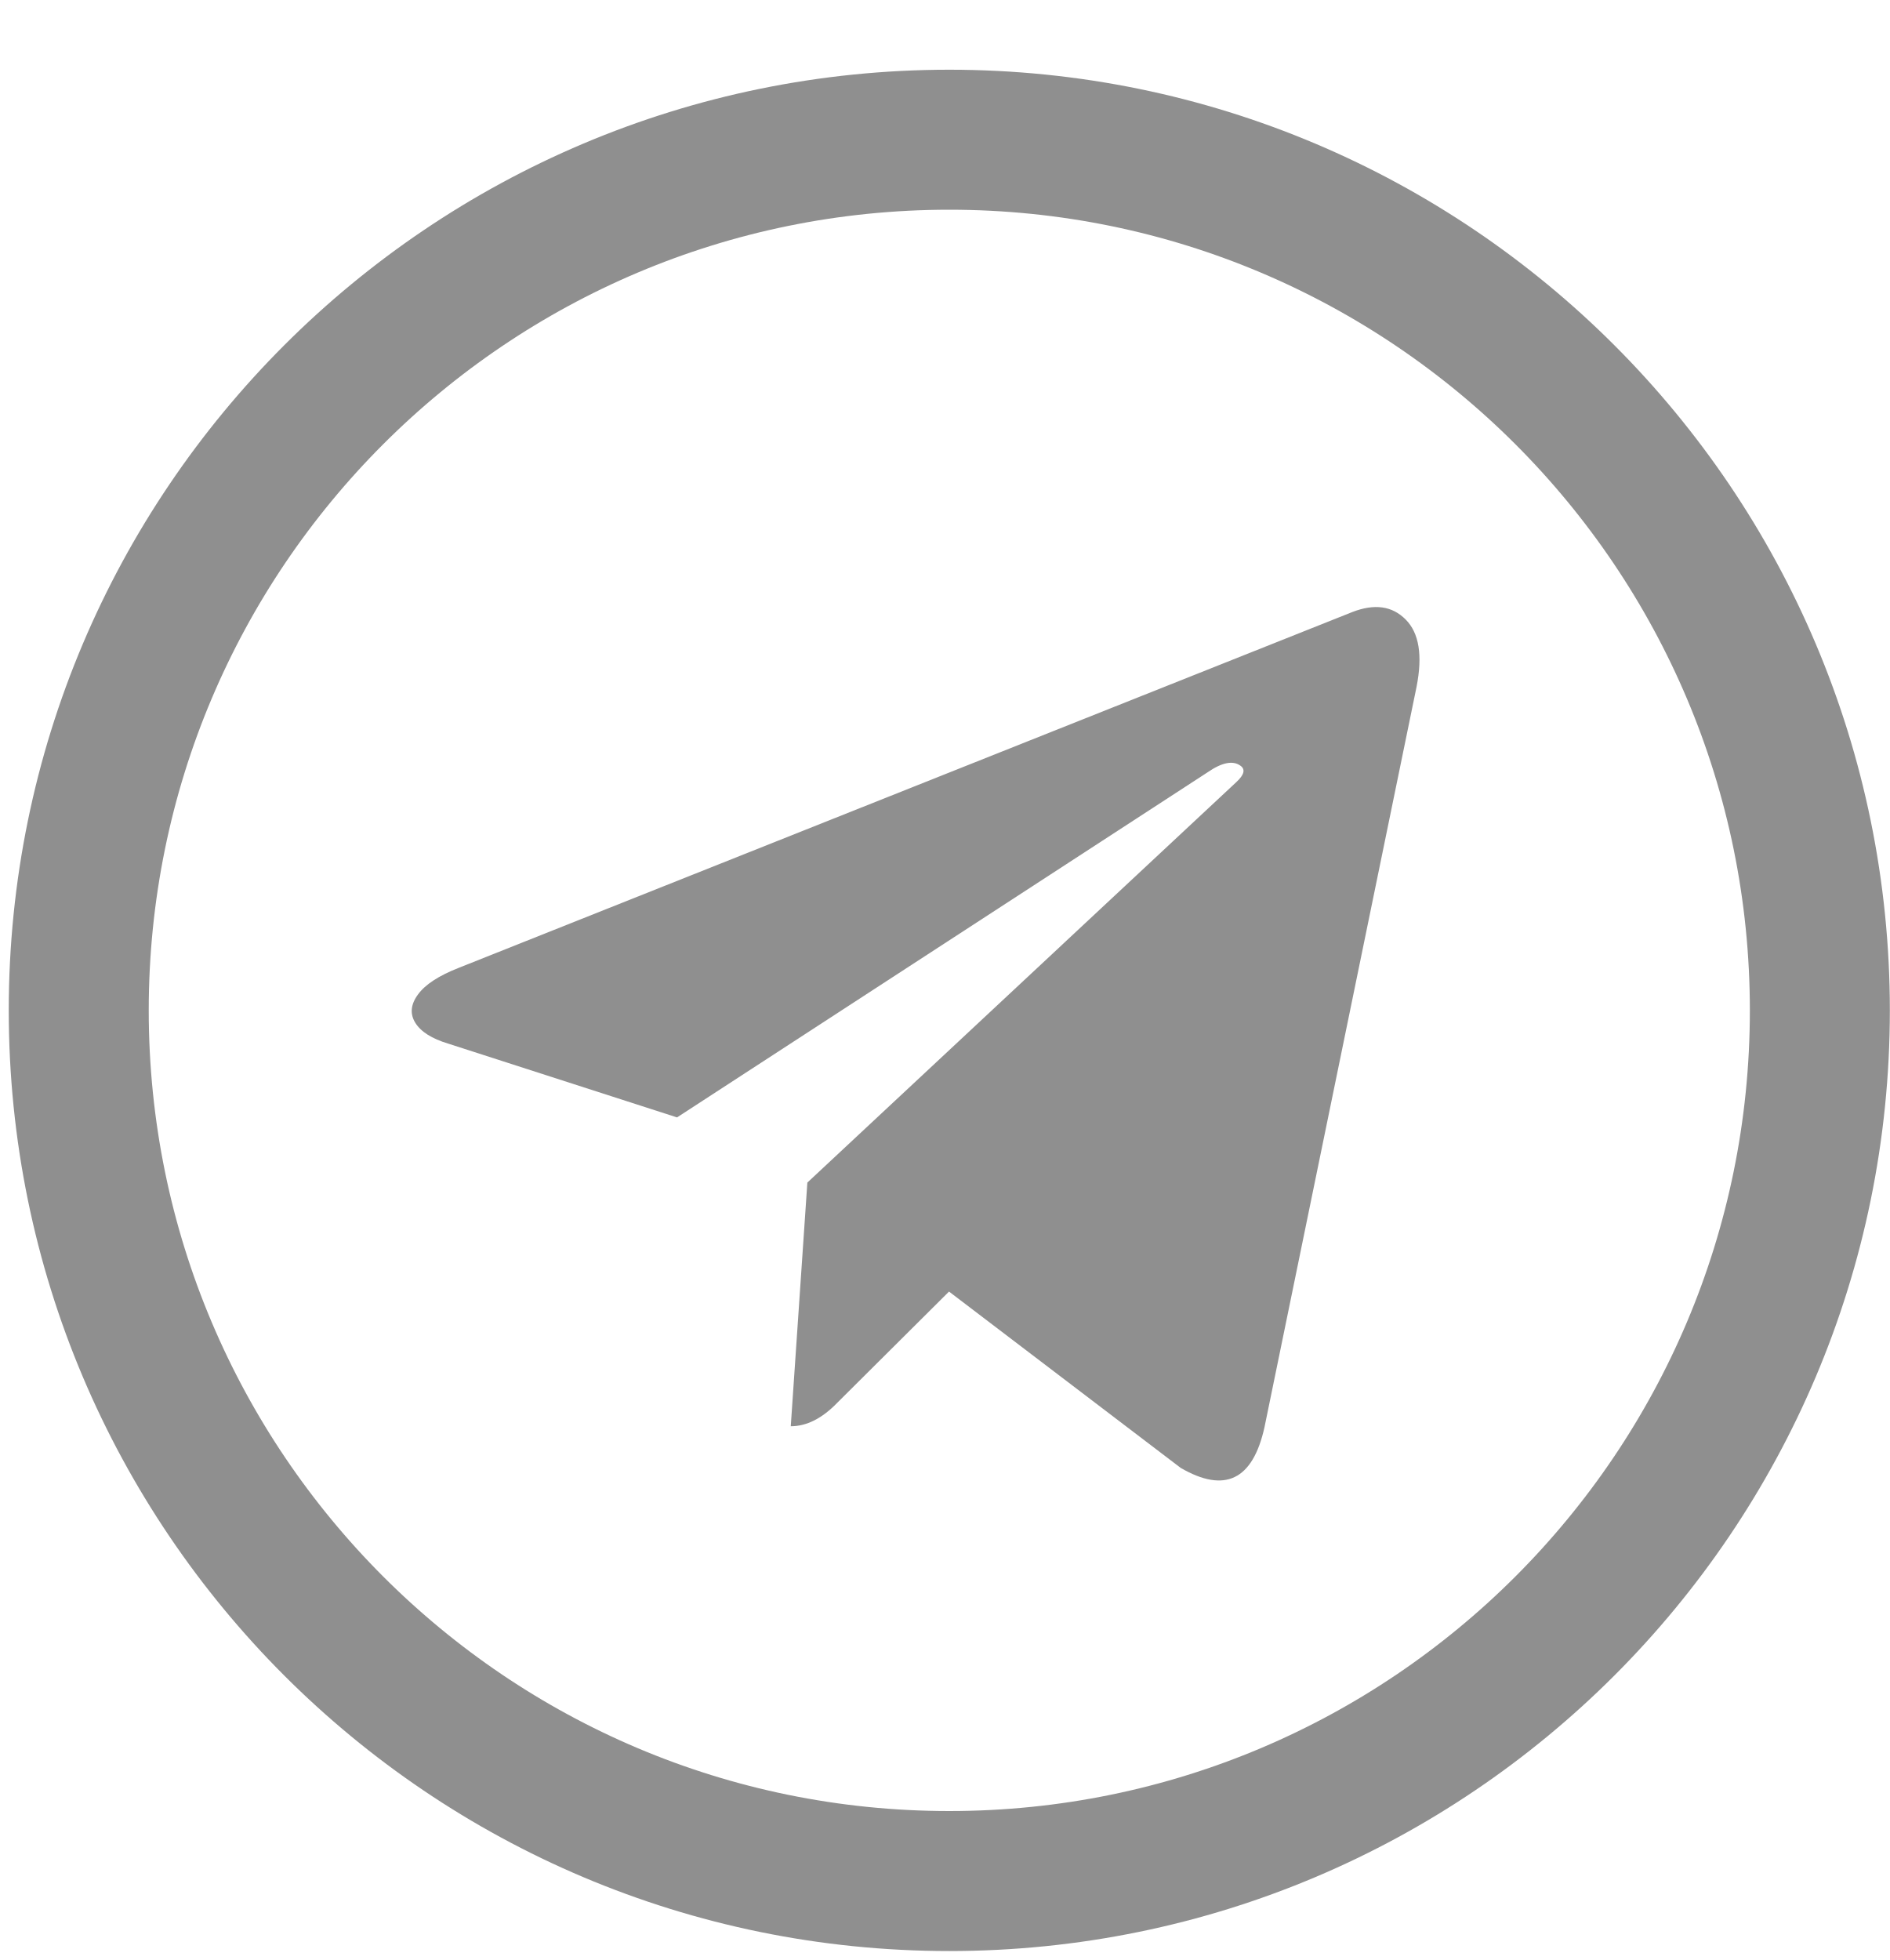
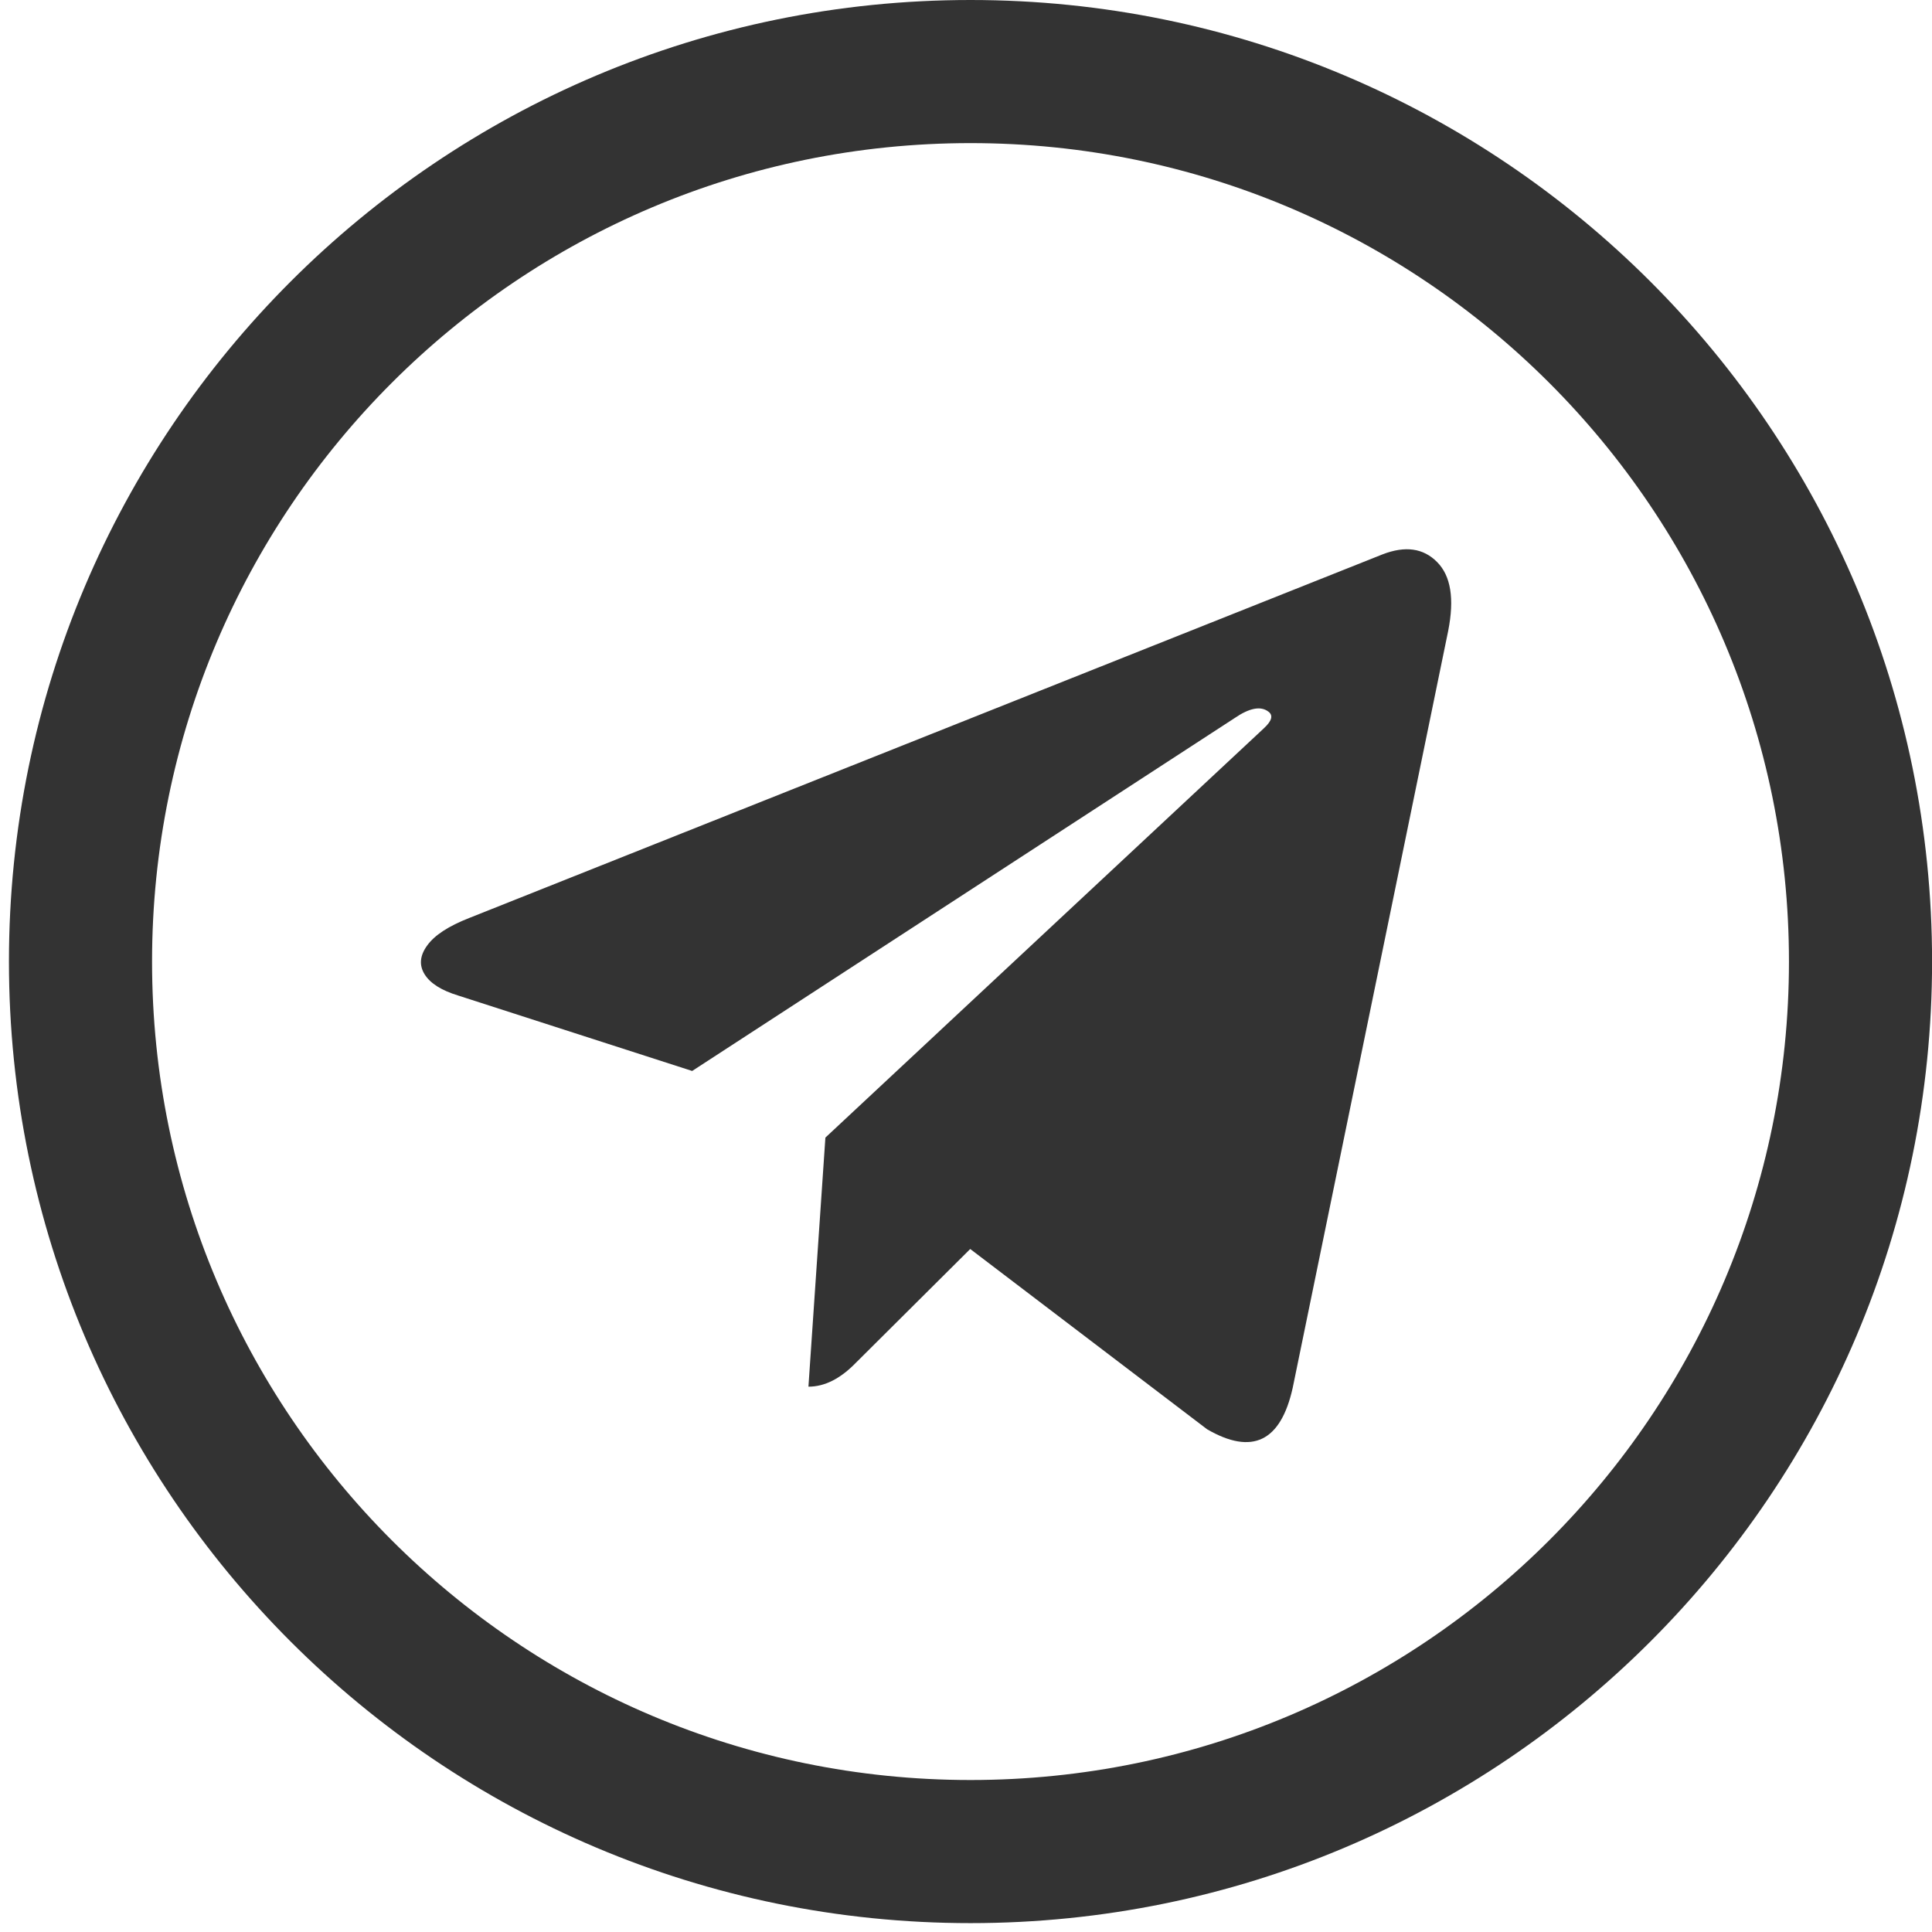
- <svg xmlns="http://www.w3.org/2000/svg" width="27" height="28" viewBox="0 0 27 28" fill="none">
-   <path d="M18.066 20.39L20.239 9.811C20.327 9.364 20.276 9.043 20.083 8.85C19.891 8.656 19.638 8.621 19.322 8.743L6.555 13.826C6.269 13.938 6.074 14.065 5.971 14.208C5.867 14.35 5.855 14.485 5.934 14.612C6.013 14.739 6.17 14.839 6.407 14.91L9.673 15.963L17.253 11.033C17.46 10.89 17.618 10.86 17.726 10.941C17.795 10.992 17.776 11.068 17.667 11.17L11.535 16.894L11.298 20.375C11.525 20.375 11.746 20.263 11.963 20.039L13.559 18.451L16.869 20.97C17.5 21.336 17.899 21.143 18.066 20.39Z" fill="#8F8F8F" />
-   <circle cx="13.563" cy="14.434" r="12.438" stroke="#8F8F8F" stroke-width="2" />
+ <svg xmlns="http://www.w3.org/2000/svg" width="27" height="27" viewBox="0 0 27 27" fill="none">
+   <mask id="mask0" mask-type="alpha" maskUnits="userSpaceOnUse" x="0" y="0" width="27" height="27">
+     <path d="M0 0H27V27H0V0Z" fill="#C4C4C4" />
+   </mask>
+   <g mask="url(#mask0)">
+     <path d="M18.066 19.394L20.239 8.815C20.327 8.367 20.276 8.047 20.083 7.854C19.891 7.66 19.638 7.625 19.322 7.747L6.555 12.83C6.269 12.942 6.074 13.069 5.971 13.212C5.867 13.354 5.855 13.489 5.934 13.616C6.013 13.743 6.17 13.842 6.407 13.914L9.673 14.967L17.253 10.036C17.46 9.894 17.618 9.863 17.726 9.945C17.795 9.996 17.776 10.072 17.667 10.174L11.535 15.898L11.298 19.379C11.525 19.379 11.746 19.267 11.963 19.043L13.559 17.455L16.869 19.974C17.5 20.34 17.899 20.147 18.066 19.394Z" fill="#333333" />
+     <path fill-rule="evenodd" clip-rule="evenodd" d="M13.563 24.876C19.88 24.876 25.001 19.755 25.001 13.438C25.001 7.121 19.88 2 13.563 2C7.246 2 2.125 7.121 2.125 13.438C2.125 19.755 7.246 24.876 13.563 24.876ZM13.563 26.876C20.985 26.876 27.001 20.86 27.001 13.438C27.001 6.016 20.985 0 13.563 0C6.141 0 0.125 6.016 0.125 13.438C0.125 20.86 6.141 26.876 13.563 26.876Z" fill="#333333" />
+   </g>
</svg>
